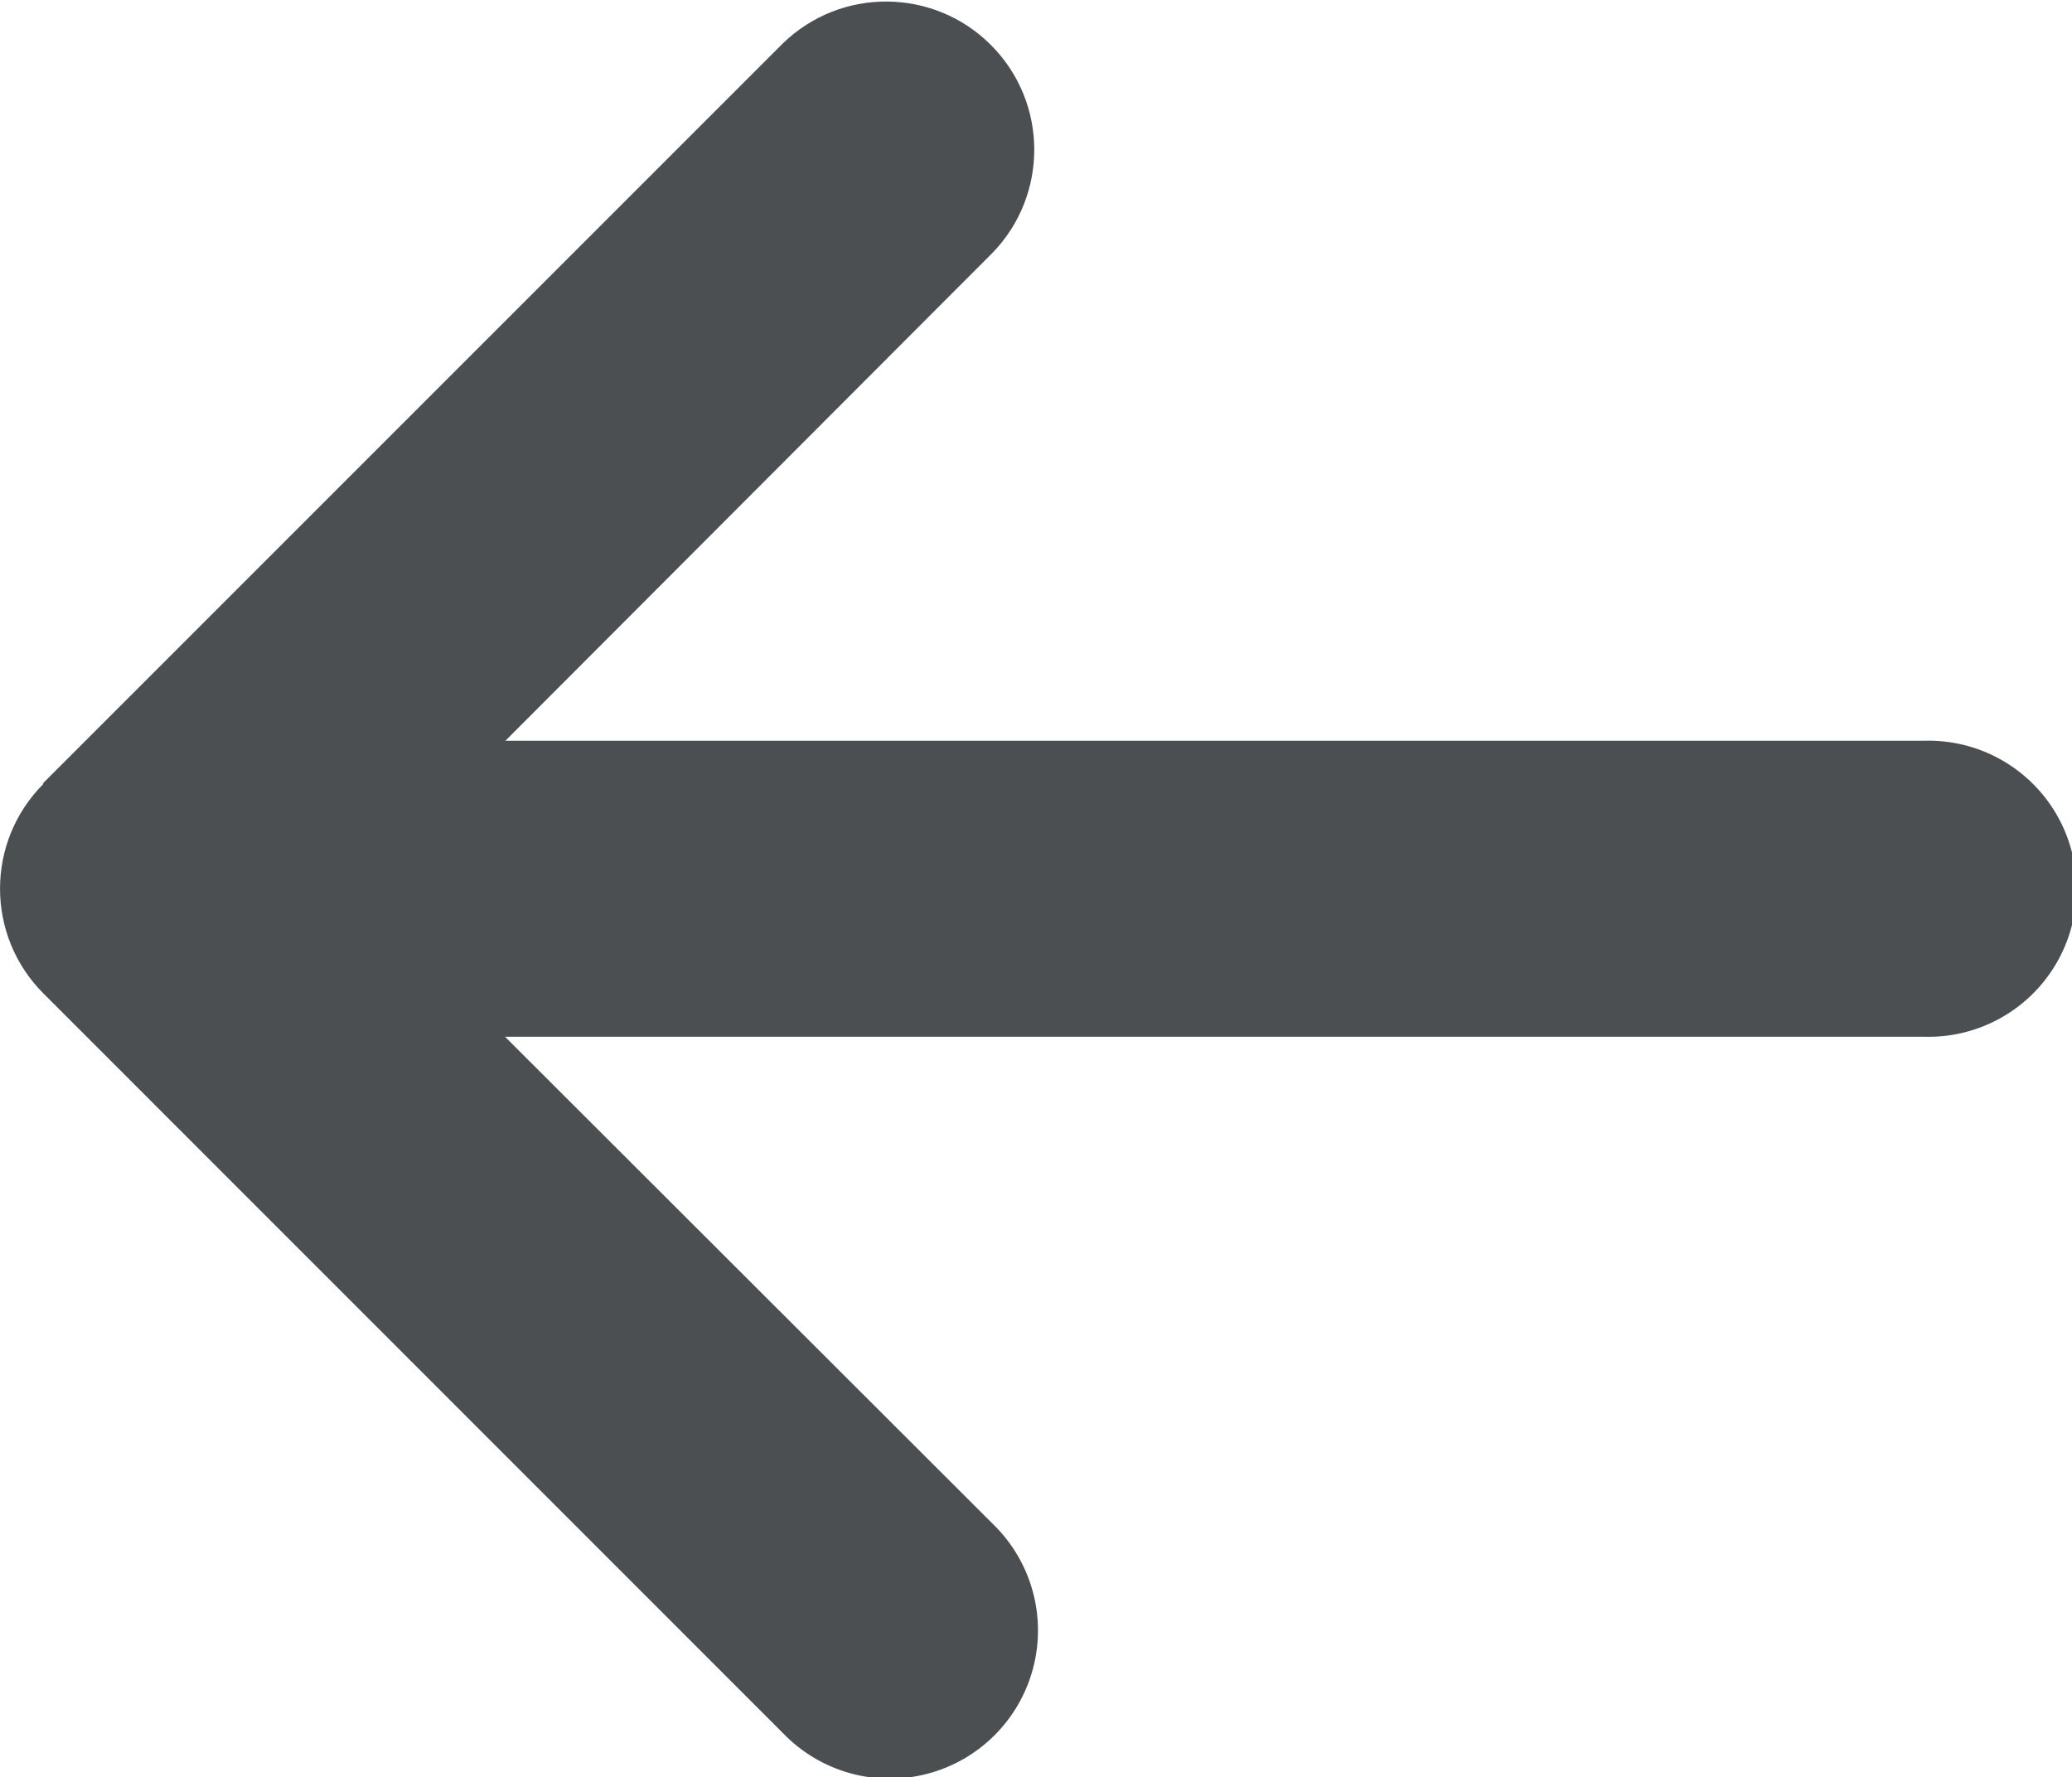
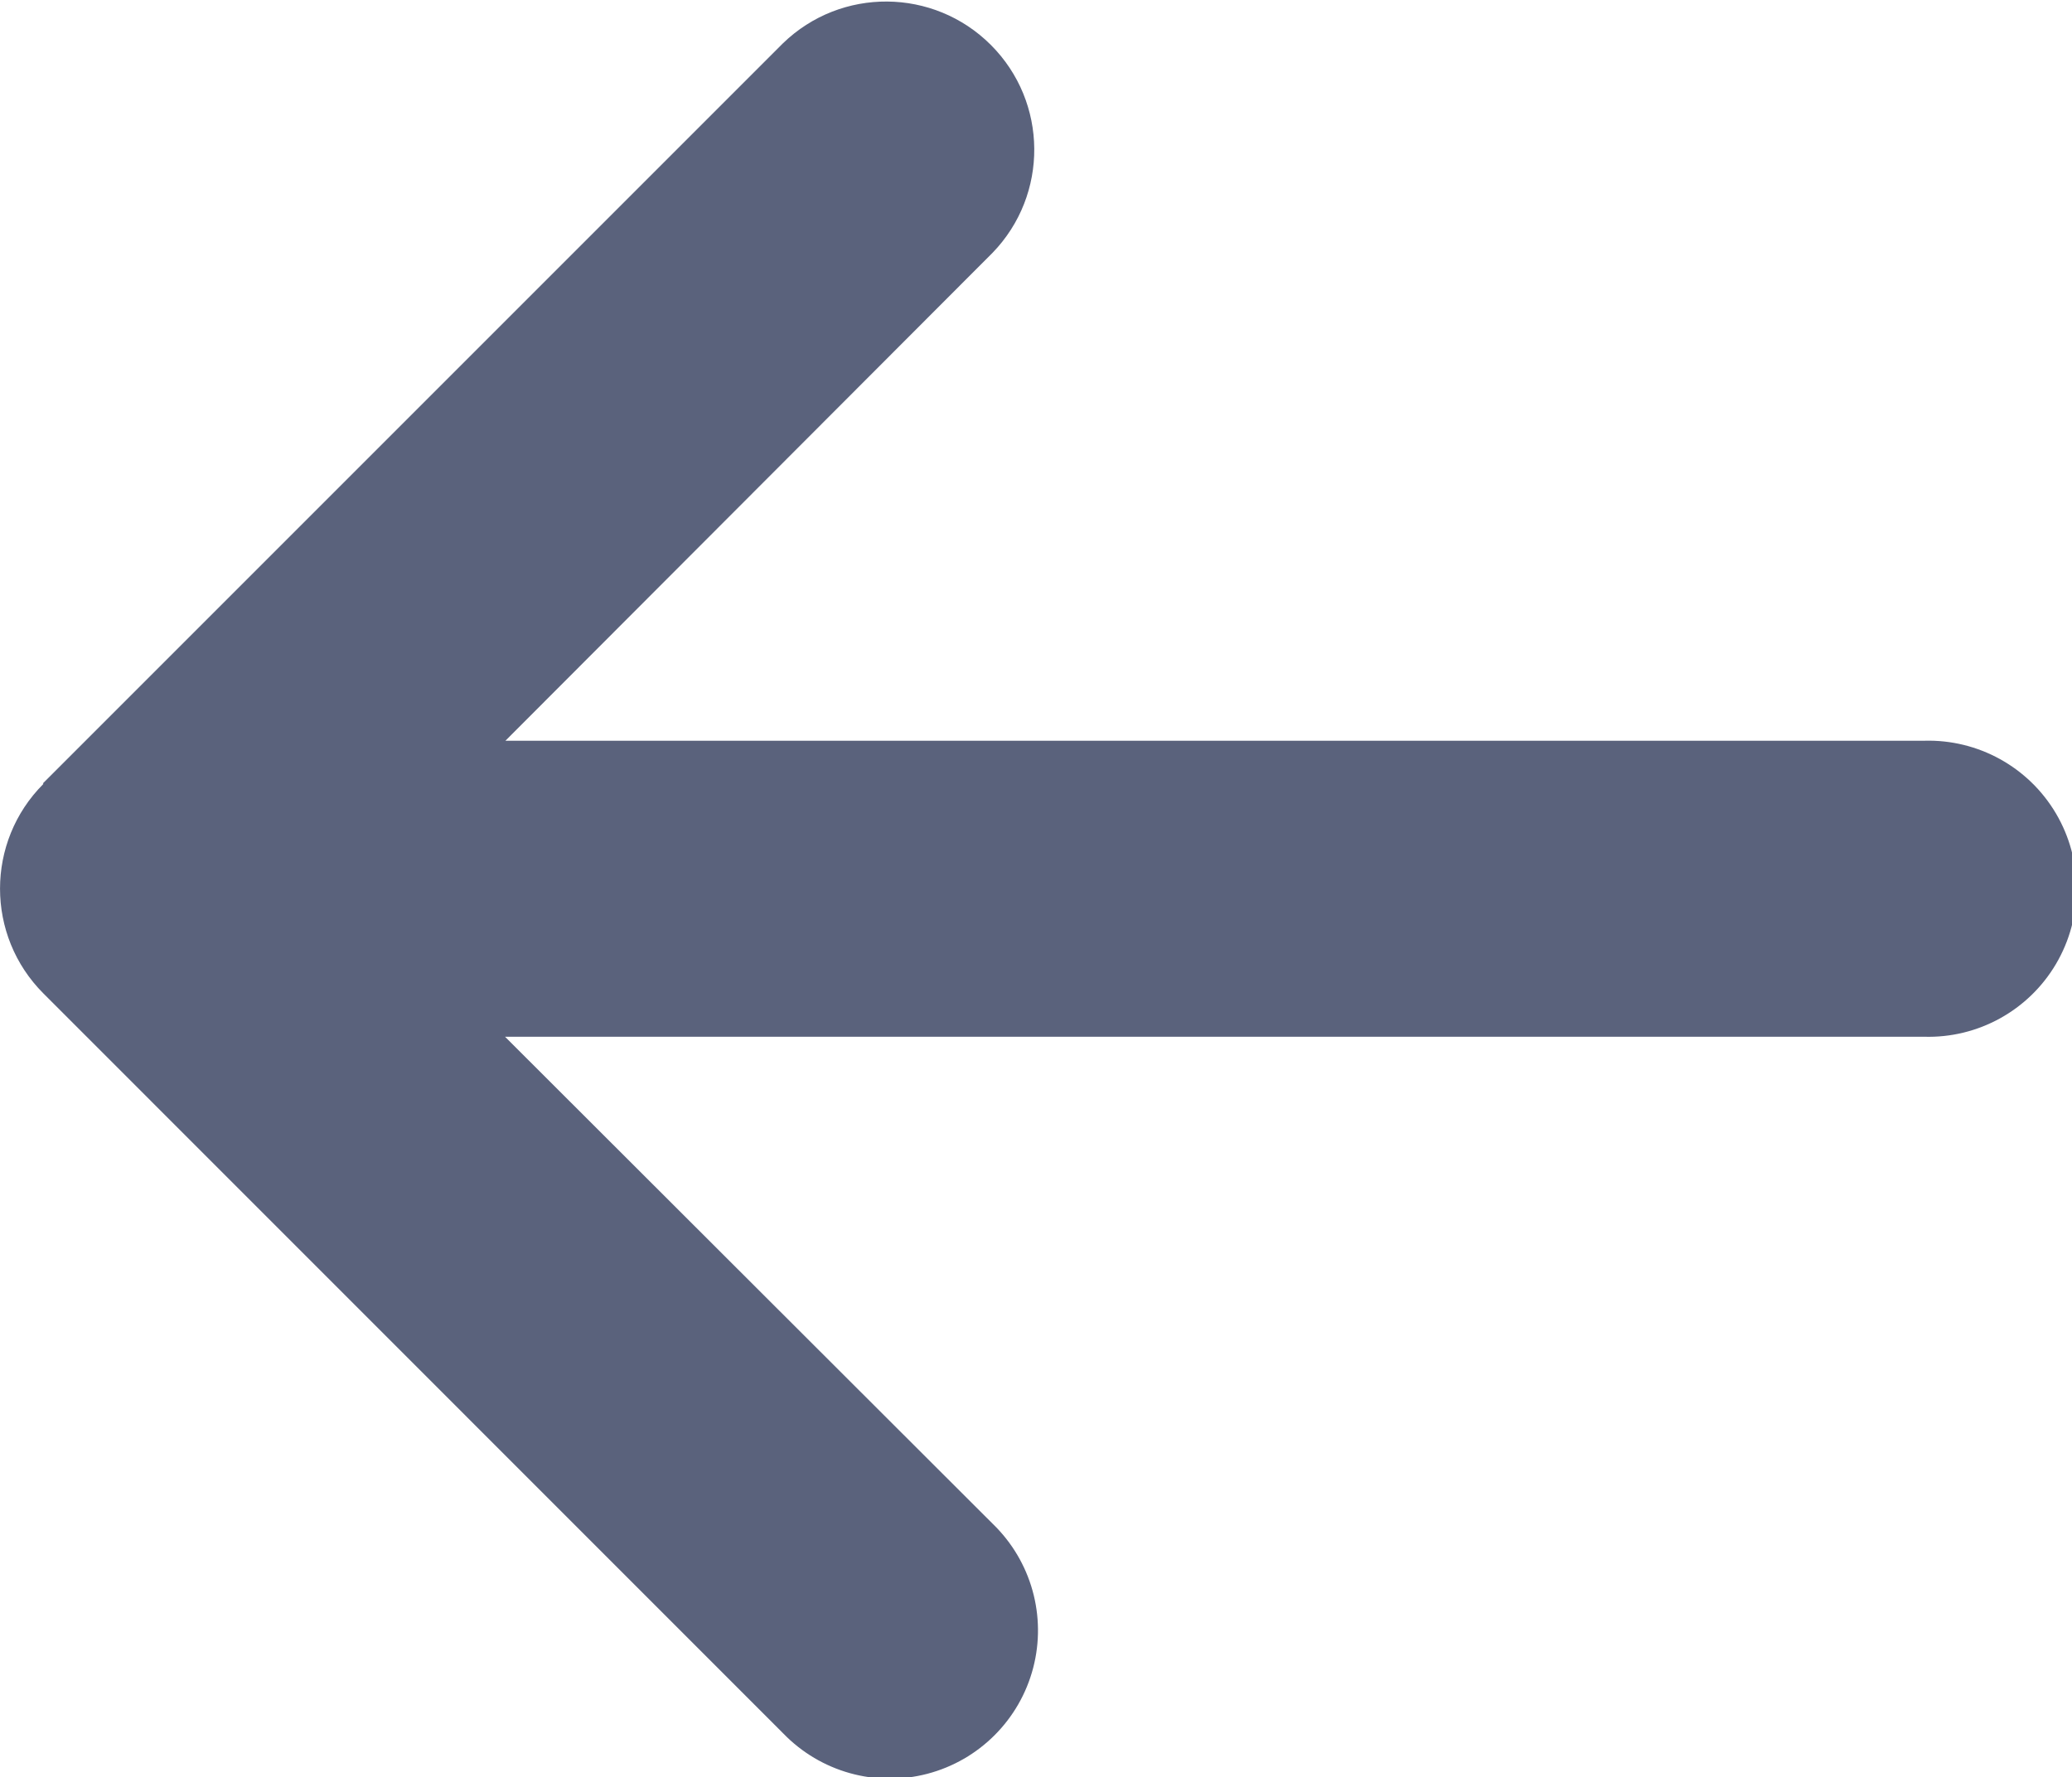
<svg xmlns="http://www.w3.org/2000/svg" width="15.939" height="13.668" viewBox="0 0 15.939 13.668">
-   <path id="arrow-left-solid" d="M.359,69.955a1.14,1.14,0,0,0,0,1.612L6.051,77.26a1.14,1.14,0,1,0,1.612-1.612L3.91,71.9H14.826a1.139,1.139,0,1,0,0-2.277H3.913L7.66,65.87a1.14,1.14,0,0,0-1.612-1.612L.355,69.951Z" transform="translate(-0.025 -63.925)" fill="#4c4f51" />
+   <path id="arrow-left-solid" d="M.359,69.955a1.14,1.14,0,0,0,0,1.612L6.051,77.26a1.14,1.14,0,1,0,1.612-1.612L3.91,71.9H14.826a1.139,1.139,0,1,0,0-2.277H3.913L7.66,65.87a1.14,1.14,0,0,0-1.612-1.612L.355,69.951Z" transform="translate(-0.025 -63.925)" fill="#5a627c" />
</svg>
